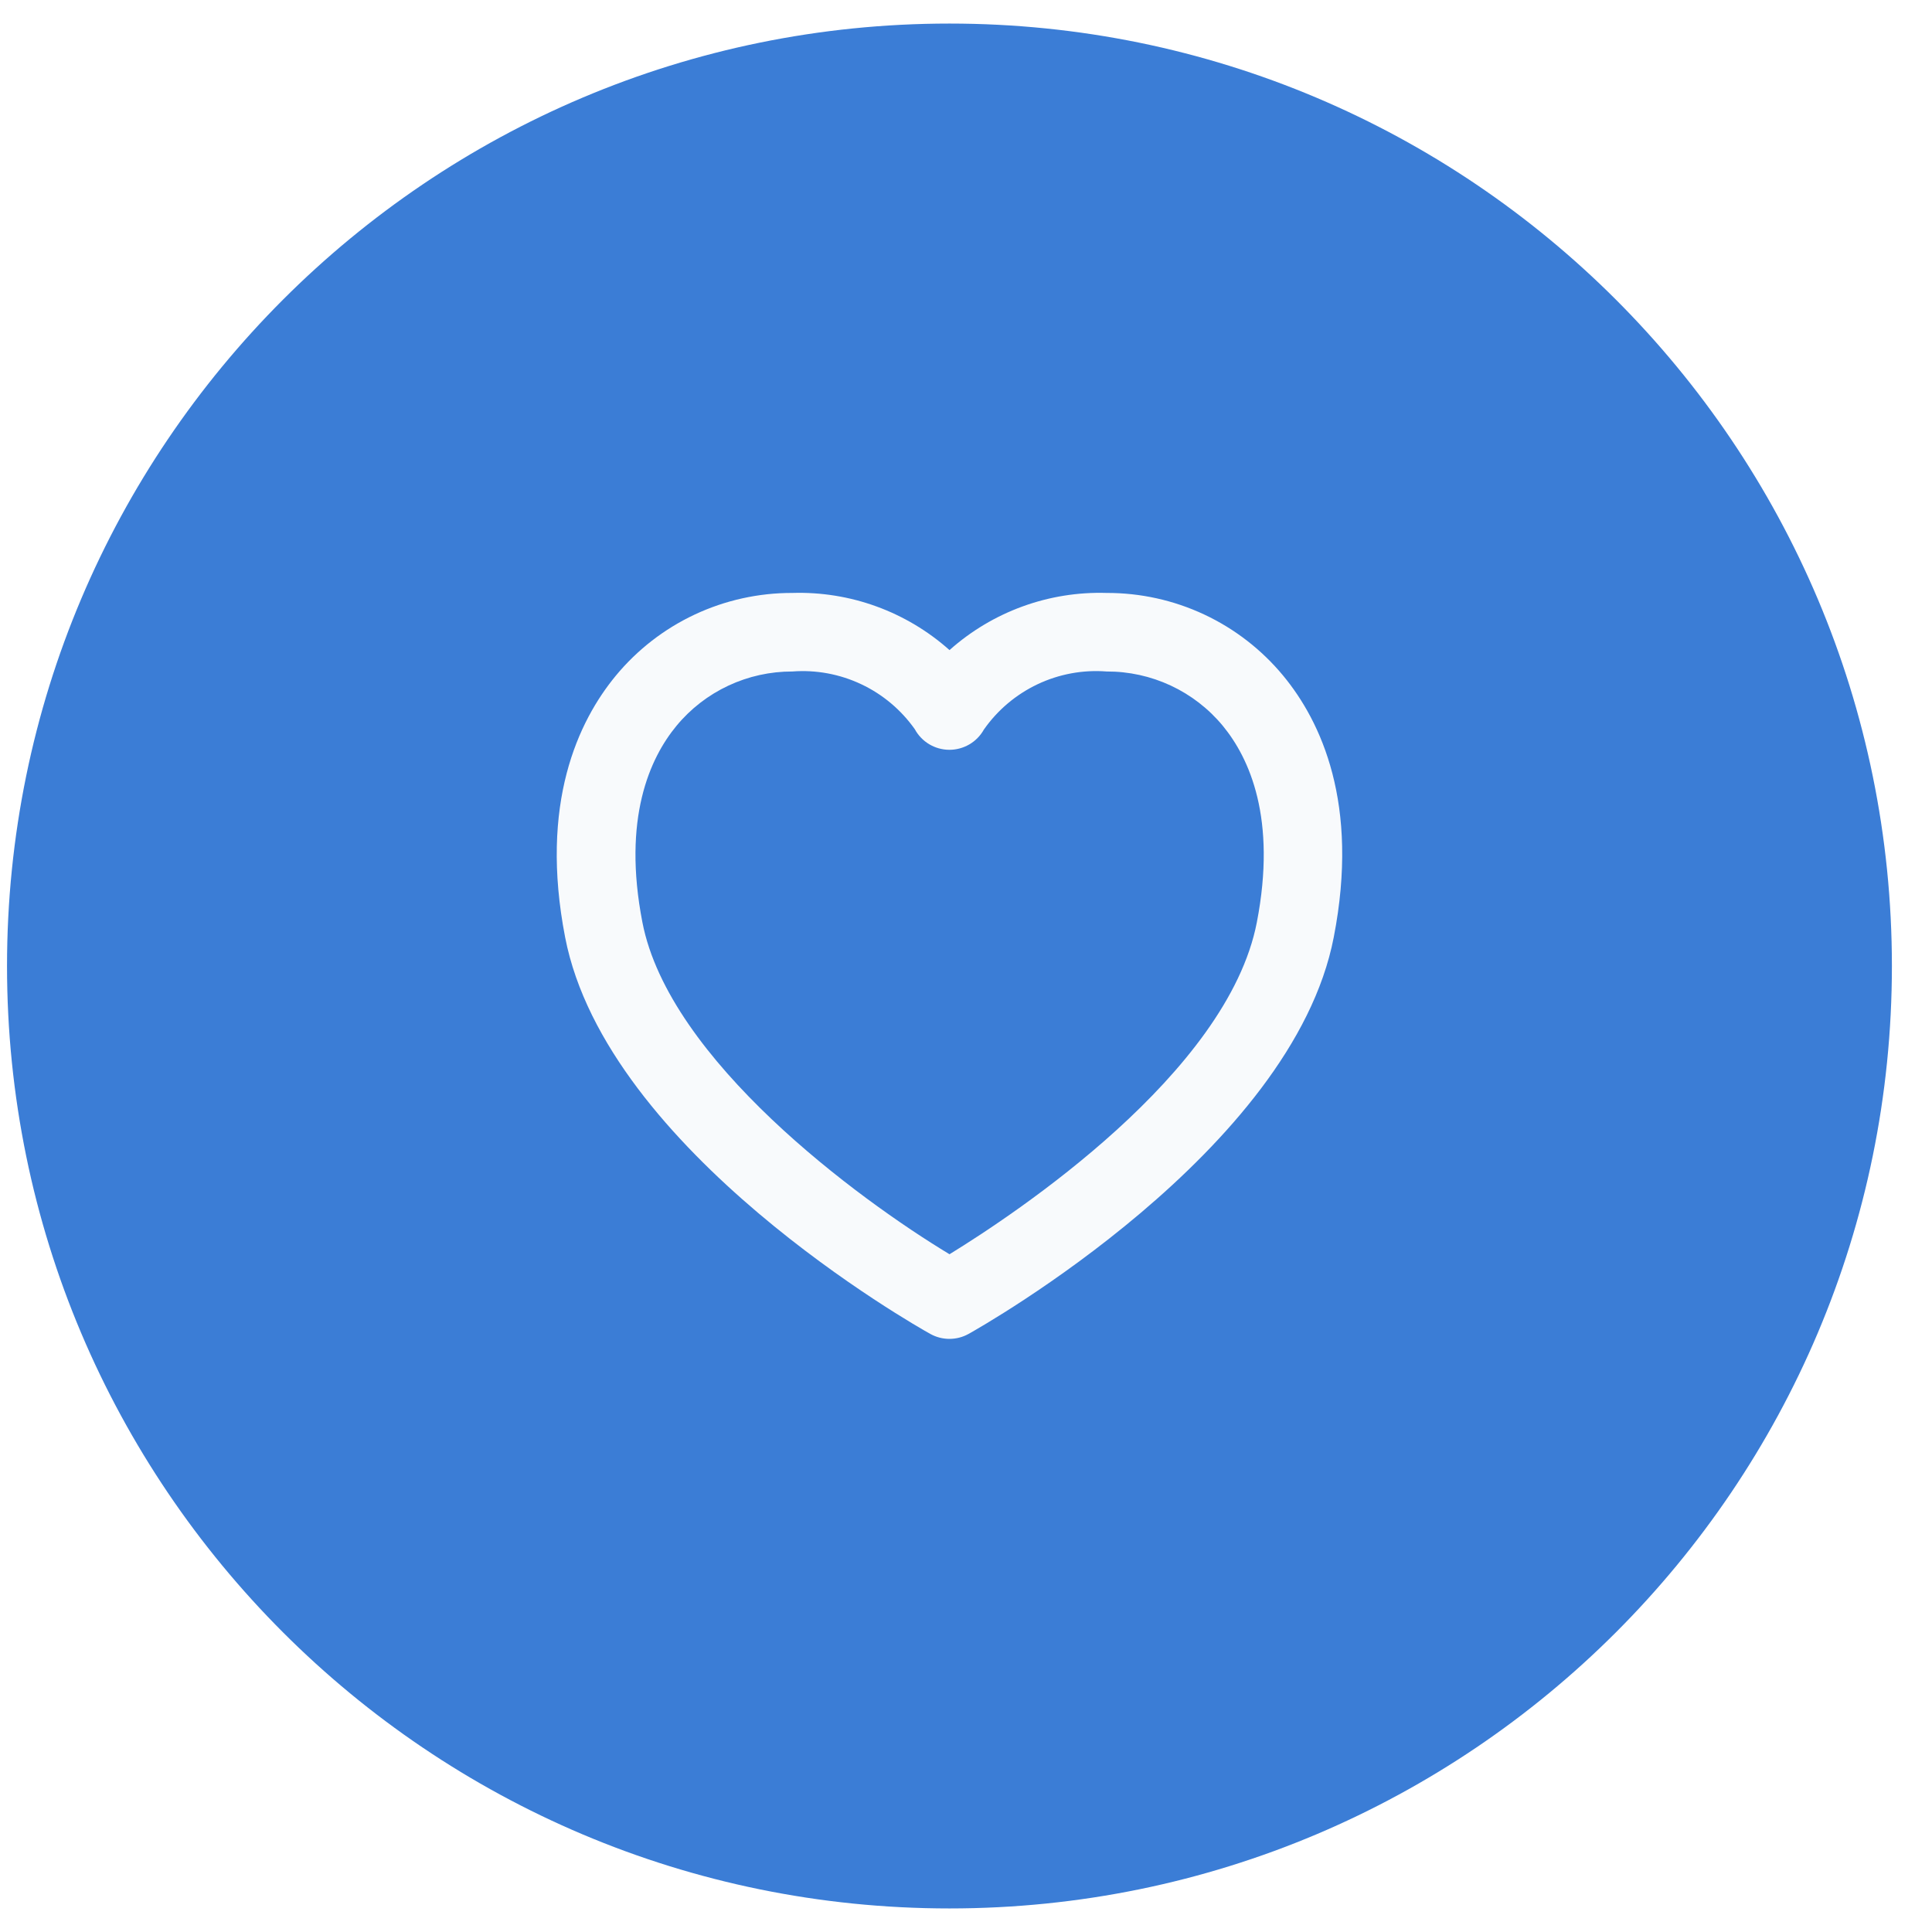
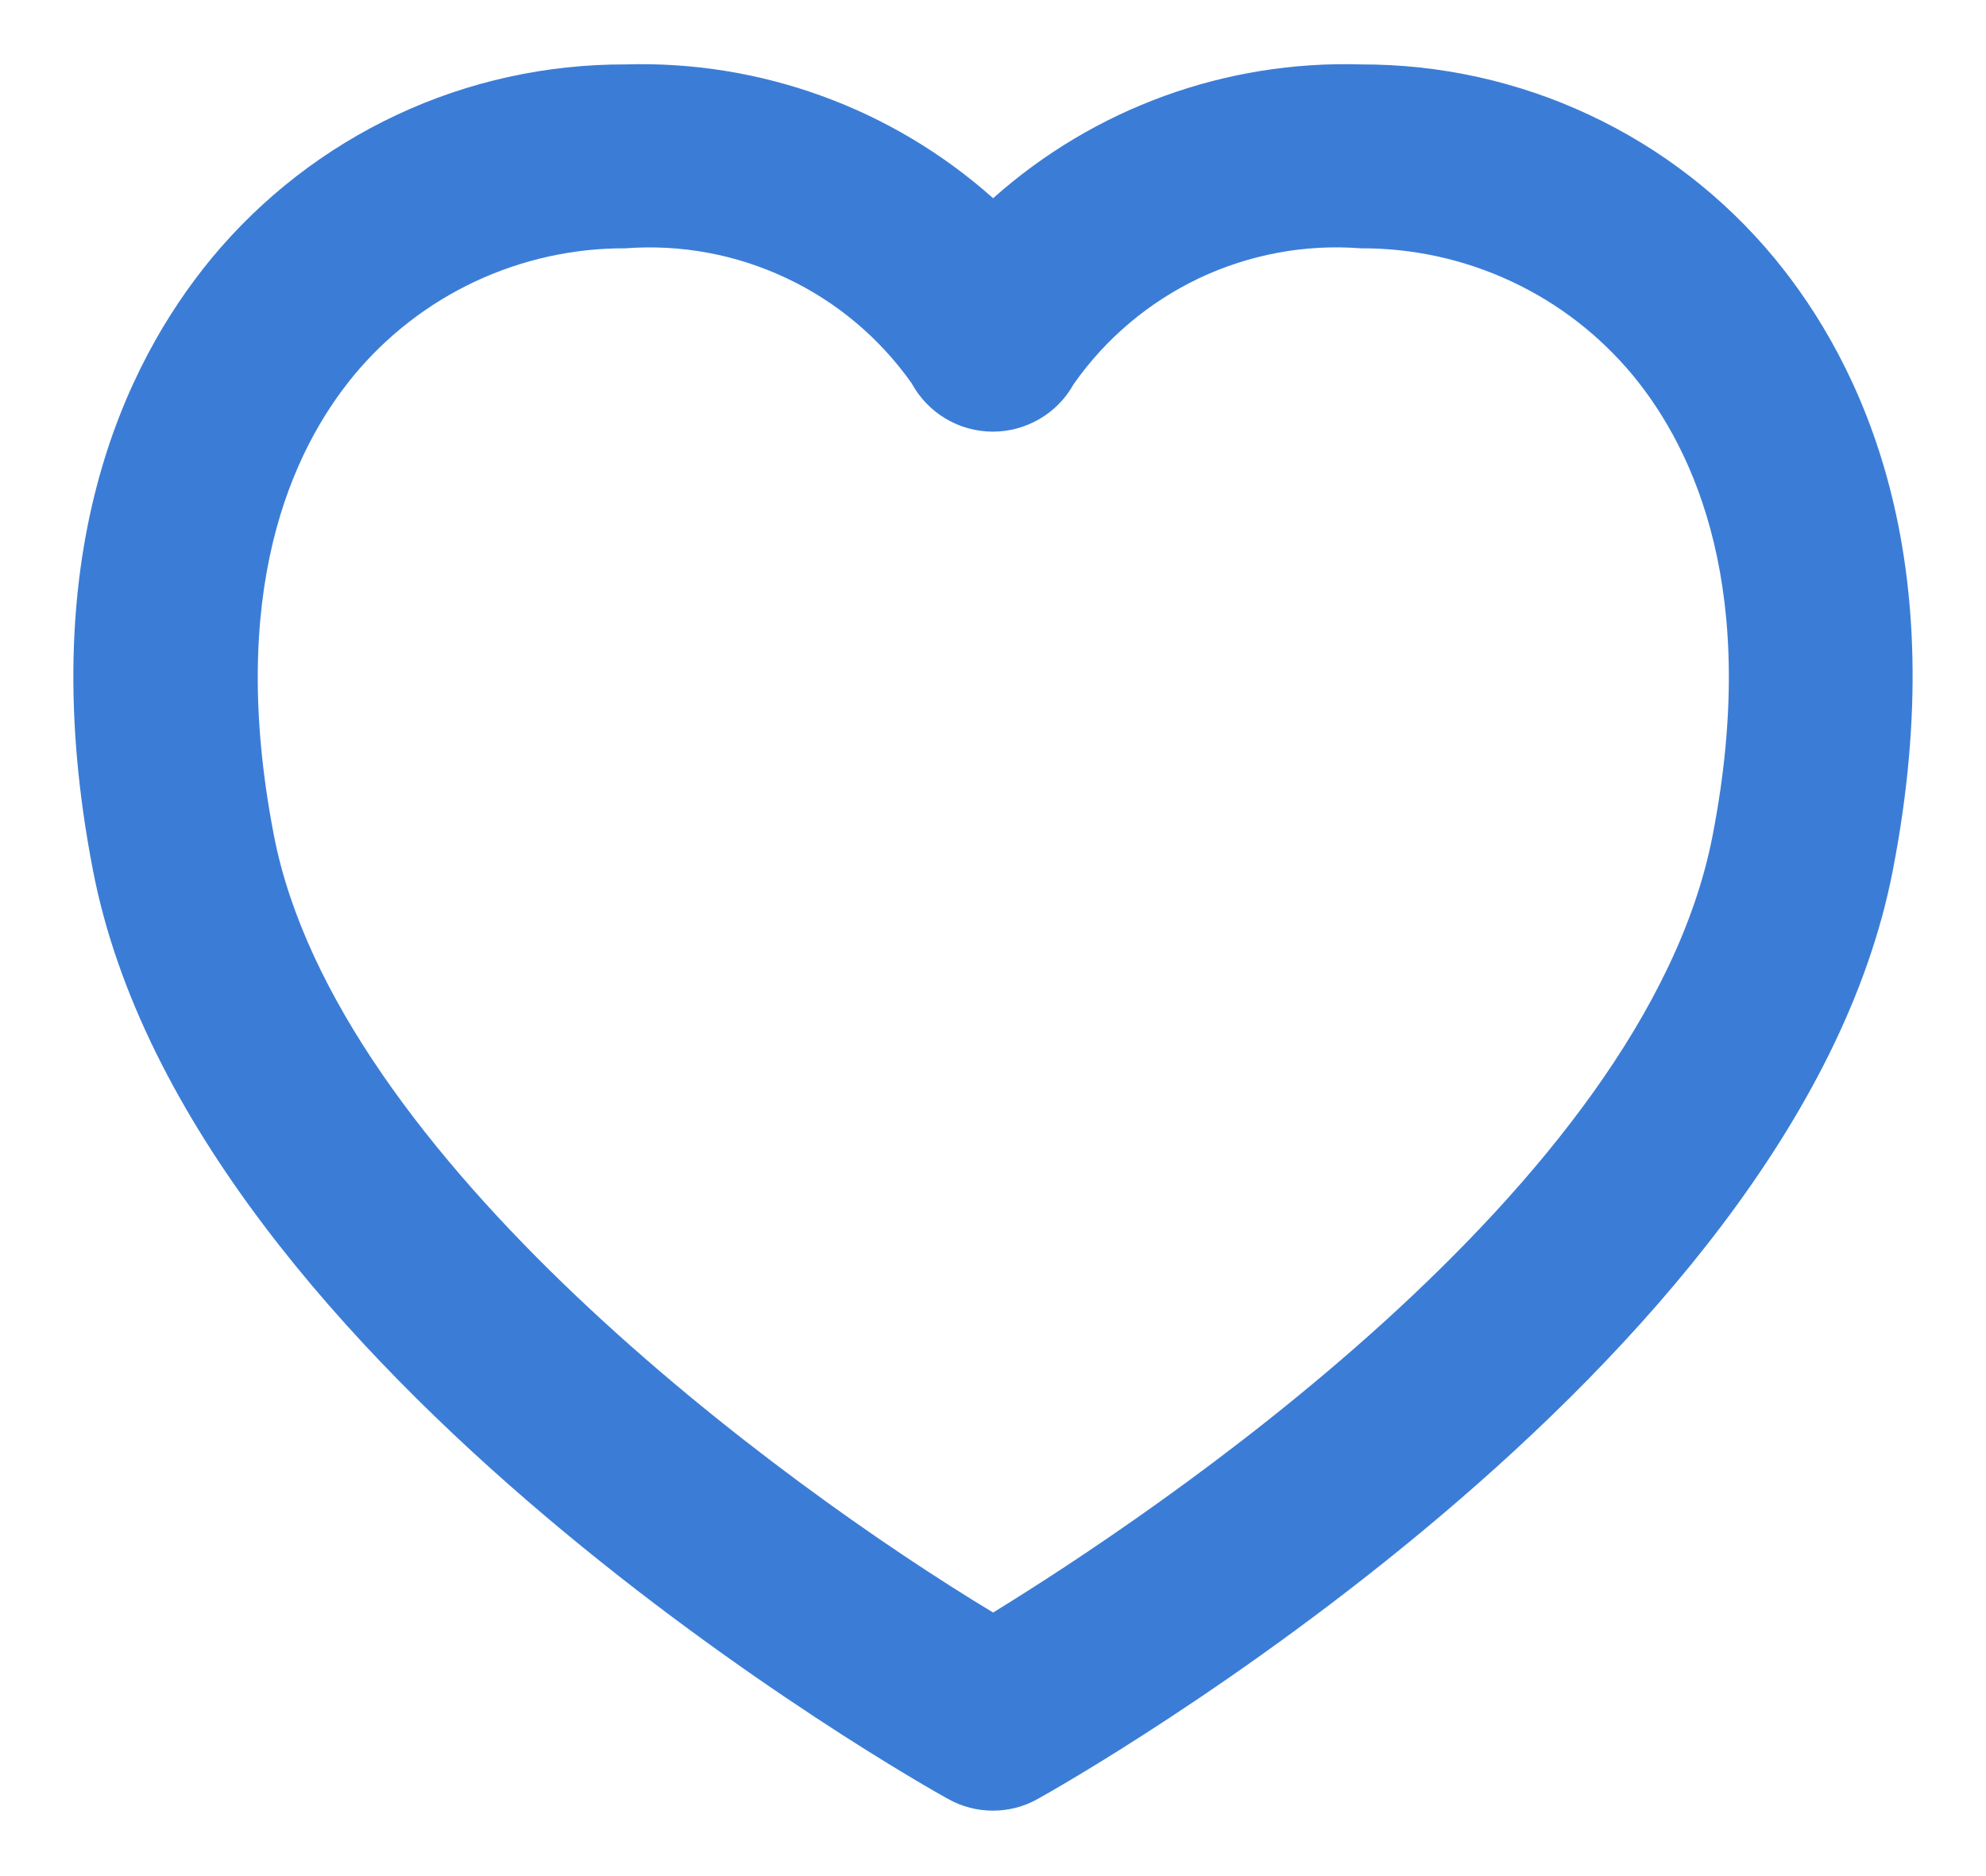
- <svg xmlns="http://www.w3.org/2000/svg" width="41" height="41" viewBox="0 0 41 41" fill="none">
-   <rect x="0.149" y="0.5" width="40" height="40" rx="20" fill="#3B7DD6" />
-   <path d="M27.233 14.341C26.777 13.789 26.204 13.345 25.556 13.041C24.907 12.737 24.2 12.581 23.483 12.583C22.258 12.546 21.065 12.98 20.15 13.796C19.235 12.98 18.042 12.546 16.817 12.583C16.101 12.581 15.393 12.737 14.744 13.041C14.096 13.345 13.523 13.789 13.067 14.341C12.273 15.304 11.442 17.048 11.993 19.891C12.872 24.43 19.464 28.155 19.743 28.308C19.867 28.377 20.006 28.413 20.148 28.413C20.291 28.413 20.43 28.377 20.554 28.308C20.834 28.152 27.427 24.427 28.304 19.891C28.858 17.048 28.028 15.304 27.233 14.341ZM26.672 19.574C26.05 22.783 21.532 25.768 20.15 26.617C18.203 25.442 14.198 22.492 13.633 19.574C13.205 17.369 13.79 16.088 14.357 15.402C14.656 15.04 15.032 14.749 15.458 14.55C15.883 14.351 16.347 14.249 16.817 14.25C17.318 14.212 17.821 14.305 18.276 14.52C18.731 14.734 19.122 15.063 19.413 15.474C19.484 15.606 19.59 15.716 19.718 15.793C19.847 15.87 19.993 15.911 20.143 15.912C20.293 15.913 20.44 15.873 20.57 15.798C20.699 15.723 20.806 15.614 20.879 15.483C21.169 15.069 21.561 14.738 22.018 14.521C22.474 14.305 22.98 14.211 23.483 14.25C23.954 14.248 24.419 14.35 24.846 14.549C25.272 14.748 25.649 15.039 25.949 15.402C26.514 16.088 27.099 17.369 26.672 19.574Z" fill="#F8FAFC" />
+ <svg xmlns="http://www.w3.org/2000/svg" width="18" height="17" viewBox="0 0 18 17" fill="none">
+   <path d="M16.084 2.342C15.628 1.79 15.055 1.346 14.406 1.042C13.758 0.738 13.05 0.582 12.334 0.584C11.109 0.547 9.916 0.981 9.001 1.797C8.086 0.981 6.893 0.547 5.667 0.584C4.951 0.582 4.243 0.738 3.595 1.042C2.947 1.346 2.374 1.79 1.917 2.342C1.123 3.305 0.292 5.049 0.843 7.892C1.722 12.431 8.315 16.156 8.593 16.308C8.717 16.378 8.857 16.414 8.999 16.414C9.141 16.414 9.281 16.378 9.405 16.308C9.685 16.153 16.277 12.428 17.155 7.892C17.709 5.049 16.878 3.305 16.084 2.342ZM15.522 7.575C14.901 10.784 10.382 13.769 9.001 14.618C7.054 13.443 3.049 10.493 2.483 7.575C2.056 5.37 2.641 4.089 3.207 3.403C3.507 3.041 3.883 2.75 4.308 2.551C4.734 2.352 5.198 2.249 5.667 2.251C6.169 2.213 6.672 2.306 7.127 2.521C7.582 2.735 7.973 3.064 8.263 3.475C8.335 3.607 8.44 3.717 8.569 3.794C8.697 3.871 8.844 3.912 8.994 3.913C9.144 3.914 9.291 3.874 9.42 3.799C9.55 3.724 9.657 3.615 9.73 3.484C10.019 3.07 10.412 2.739 10.868 2.522C11.325 2.306 11.83 2.212 12.334 2.251C12.805 2.249 13.27 2.351 13.696 2.55C14.123 2.749 14.499 3.04 14.8 3.403C15.365 4.089 15.95 5.37 15.522 7.575Z" fill="#3B7DD6" />
</svg>
